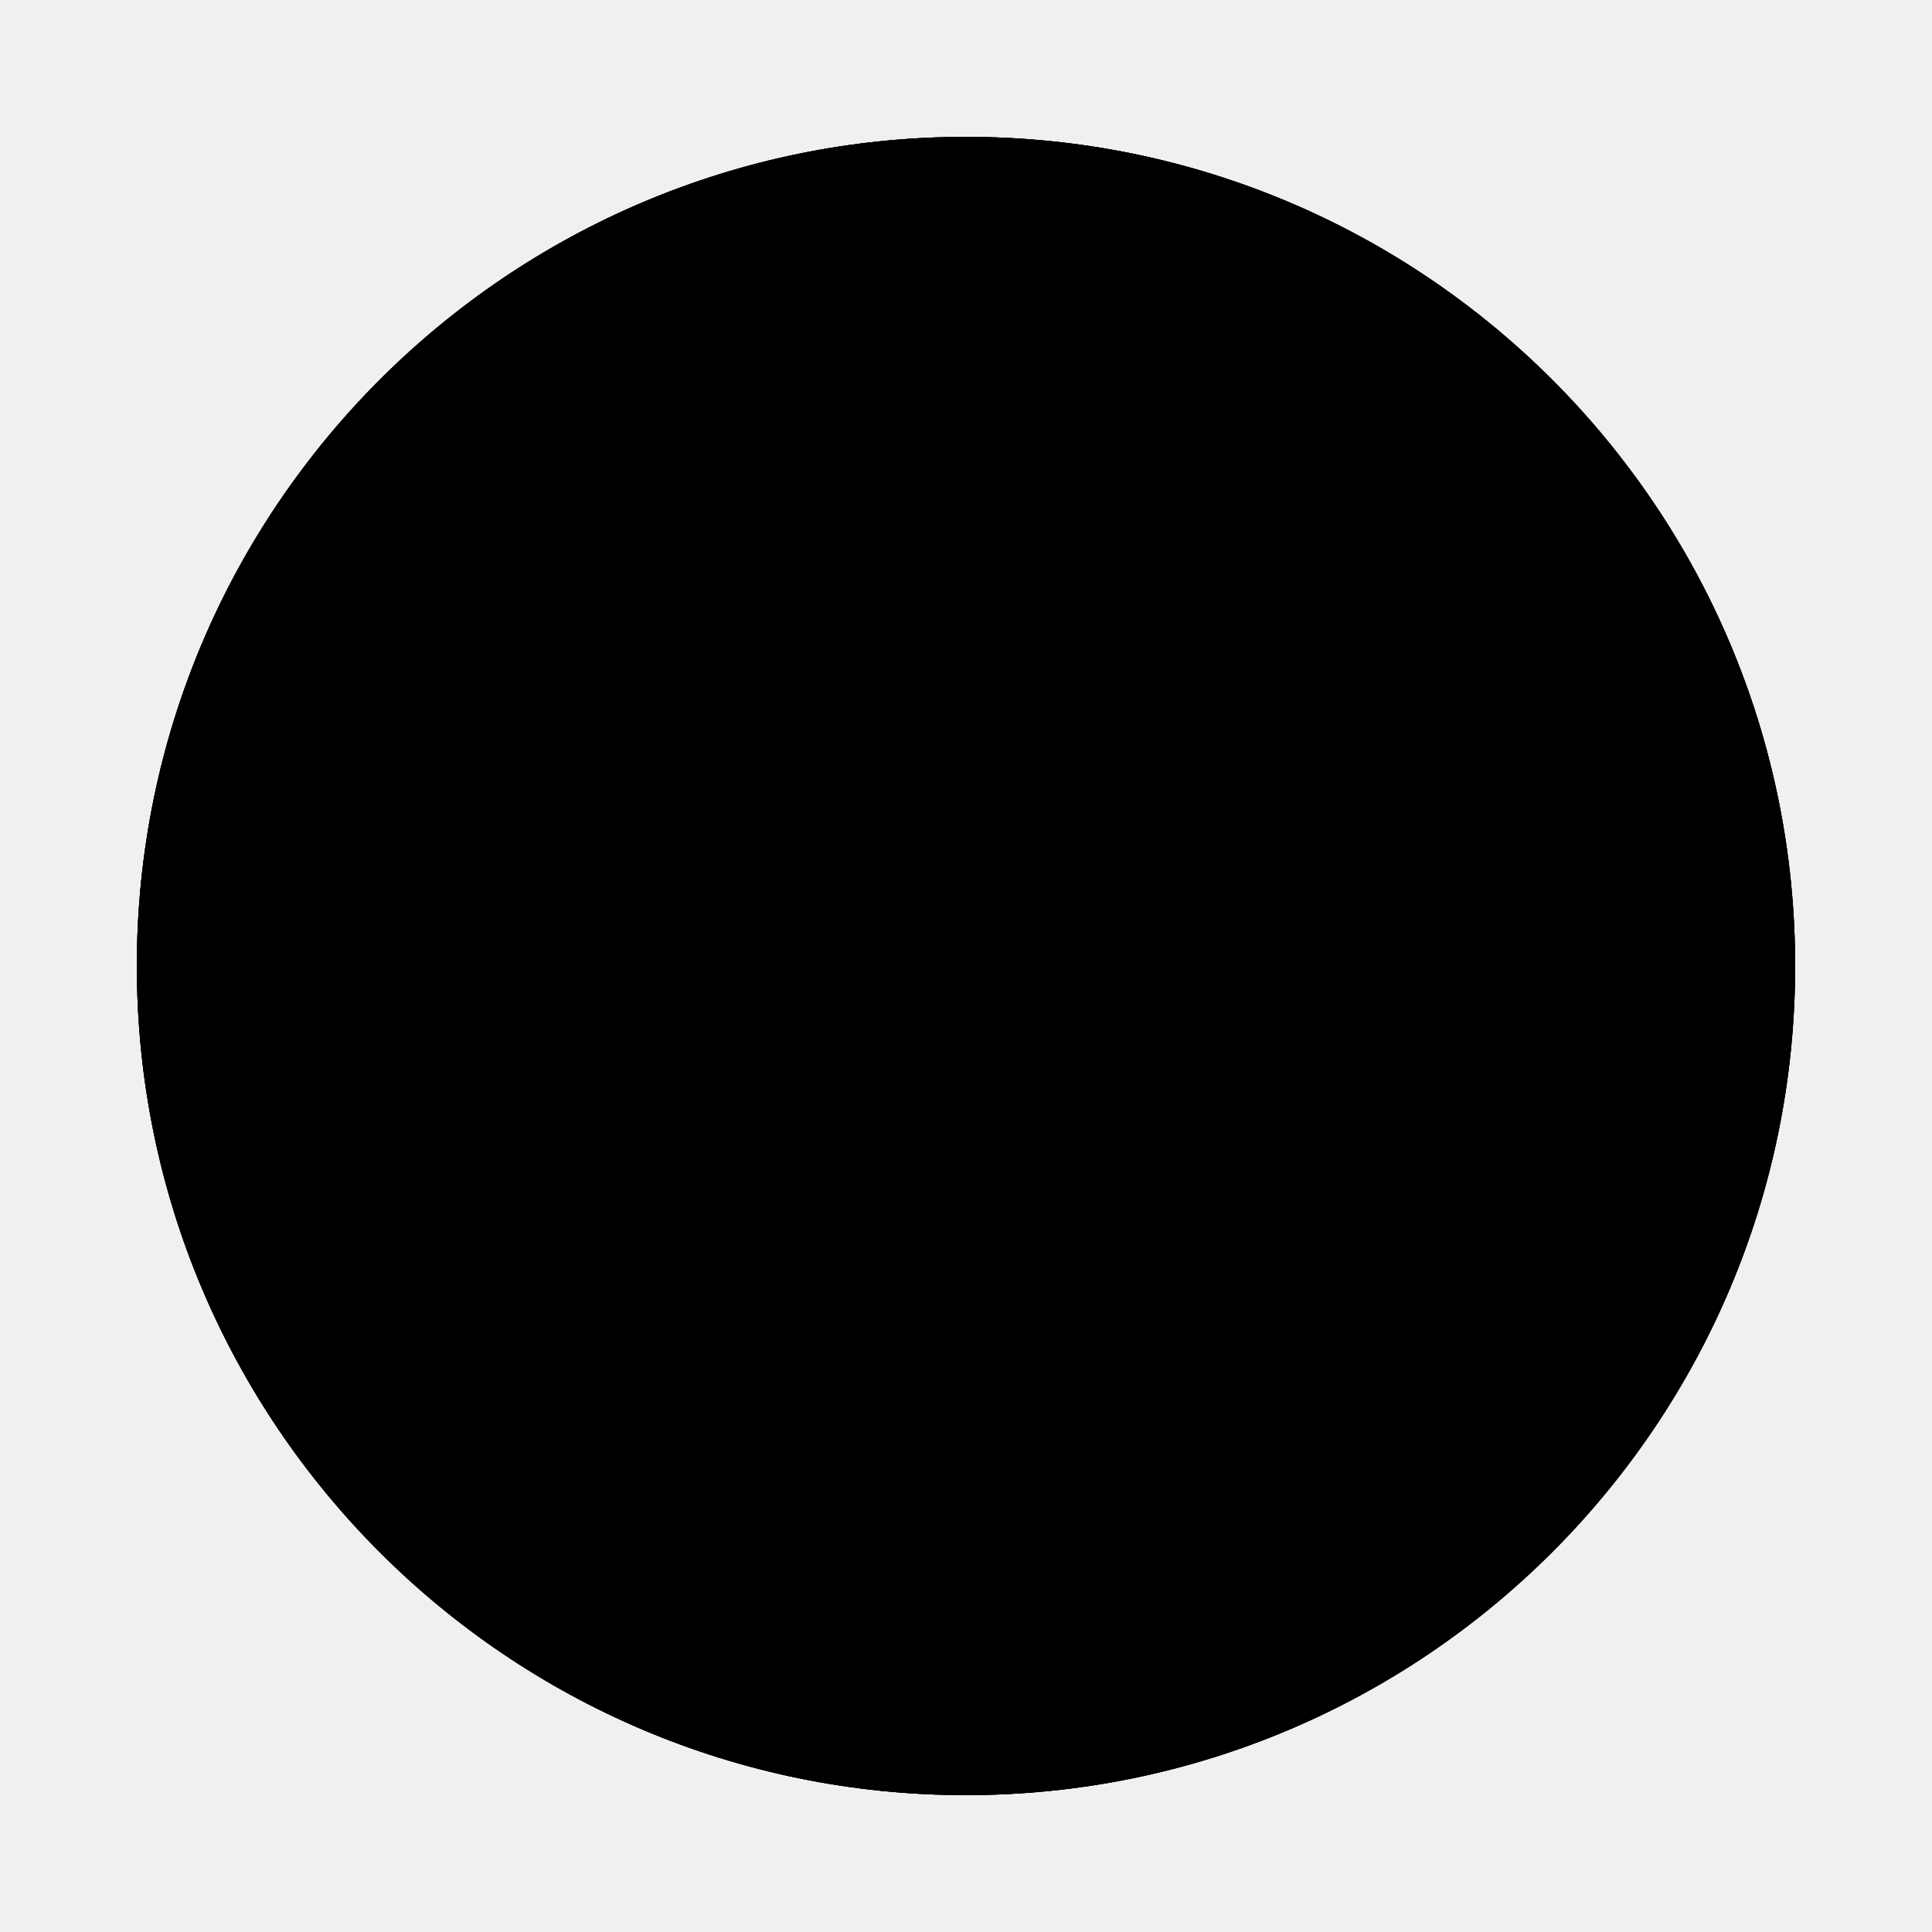
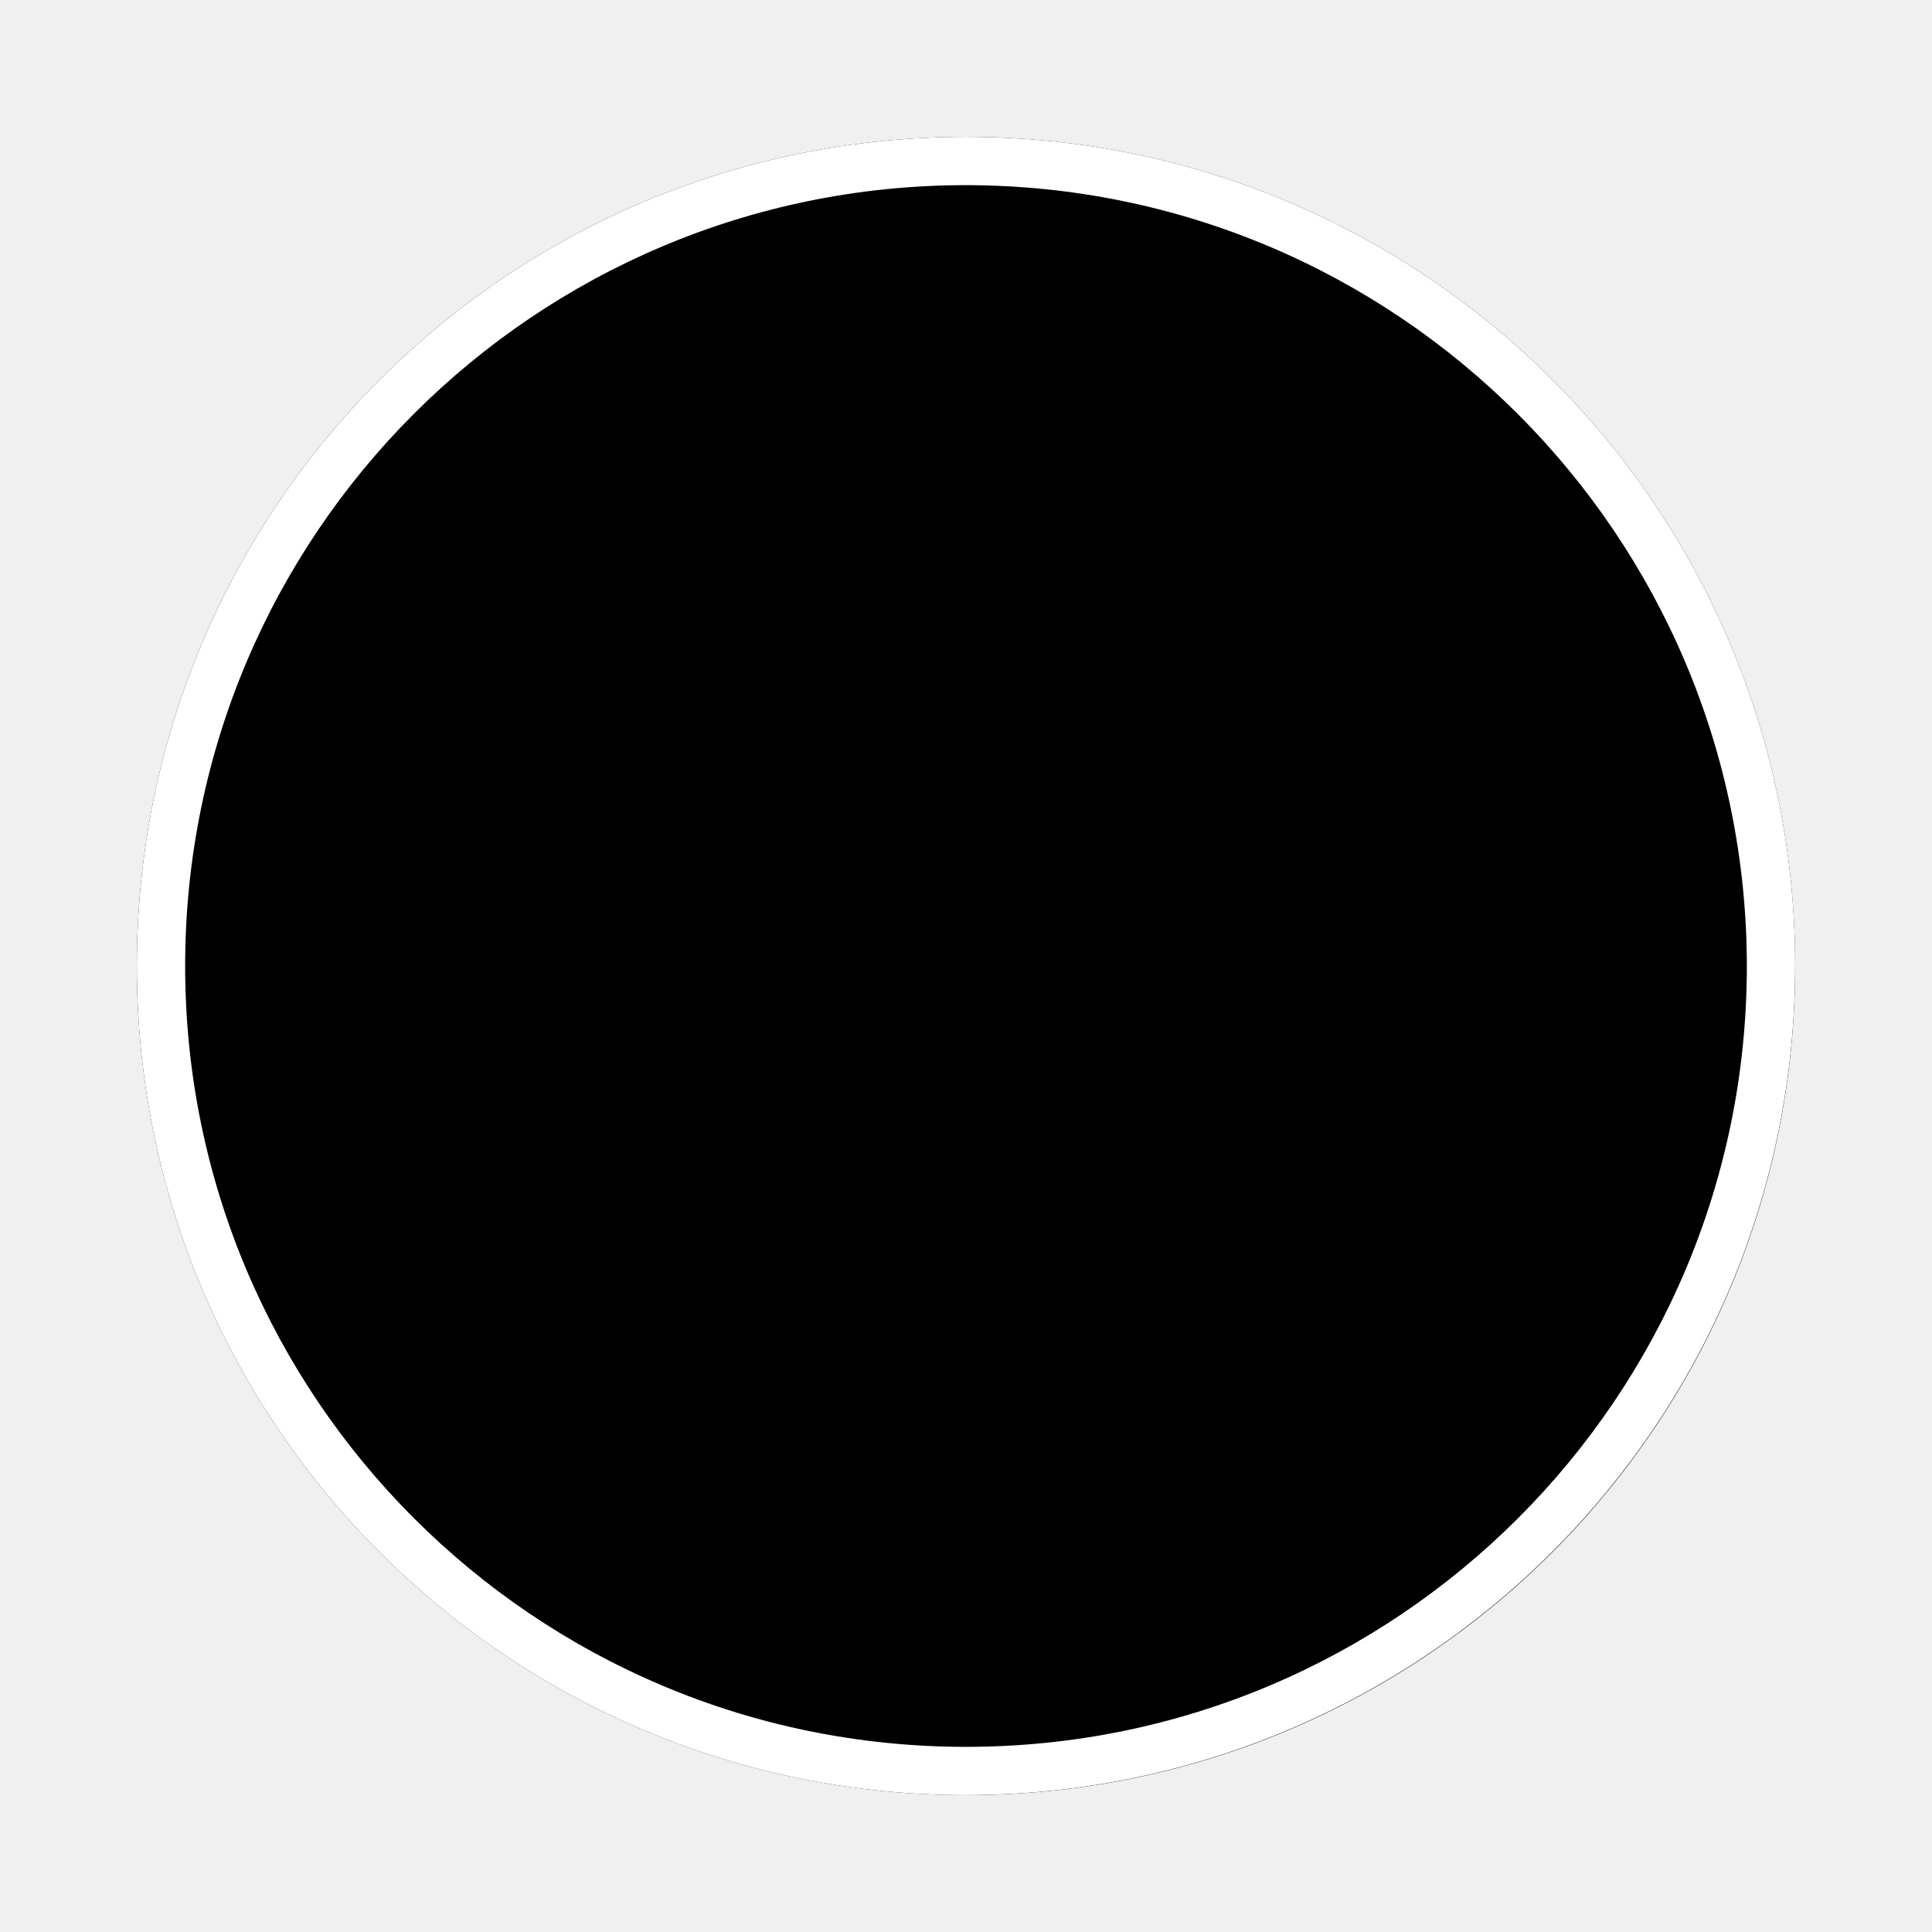
<svg xmlns="http://www.w3.org/2000/svg" id="Calque_1" data-name="Calque 1" viewBox="0 0 120 120">
  <defs>
    <style>.cls-1{fill:currentColor;}</style>
  </defs>
-   <path class="cls-1" d="M60,111.5A51.5,51.5,0,1,1,111.5,60,51.56,51.56,0,0,1,60,111.5Zm0-100A48.5,48.5,0,1,0,108.5,60,48.55,48.55,0,0,0,60,11.5Z" />
  <circle class="cls-2" cx="60" cy="60" r="51.5" />
-   <path d="M60,111.5C31.6,111.5,8.5,88.4,8.5,60S31.6,8.5,60,8.5s51.5,23.1,51.5,51.5C111.5,88.4,88.4,111.5,60,111.5z M60,11.5  c-26.8,0-48.5,21.7-48.5,48.5s21.7,48.5,48.5,48.5s48.5-21.7,48.5-48.5C108.5,33.2,86.8,11.5,60,11.5z" />
+   <path fill="#fff" d="M60,111.5A51.5,51.5,0,1,1,111.5,60,51.56,51.56,0,0,1,60,111.5Zm0-100A48.5,48.5,0,1,0,108.5,60,48.55,48.55,0,0,0,60,11.5Z" />
  <path class="st0" d="M60,60h12.5C79.4,60,85,54.4,85,47.5S79.4,35,72.5,35C65.6,35,60,40.6,60,47.5V60z" />
  <path class="st0" d="M60,60H47.5C40.6,60,35,65.6,35,72.5S40.6,85,47.5,85S60,79.4,60,72.5V60z" />
</svg>
